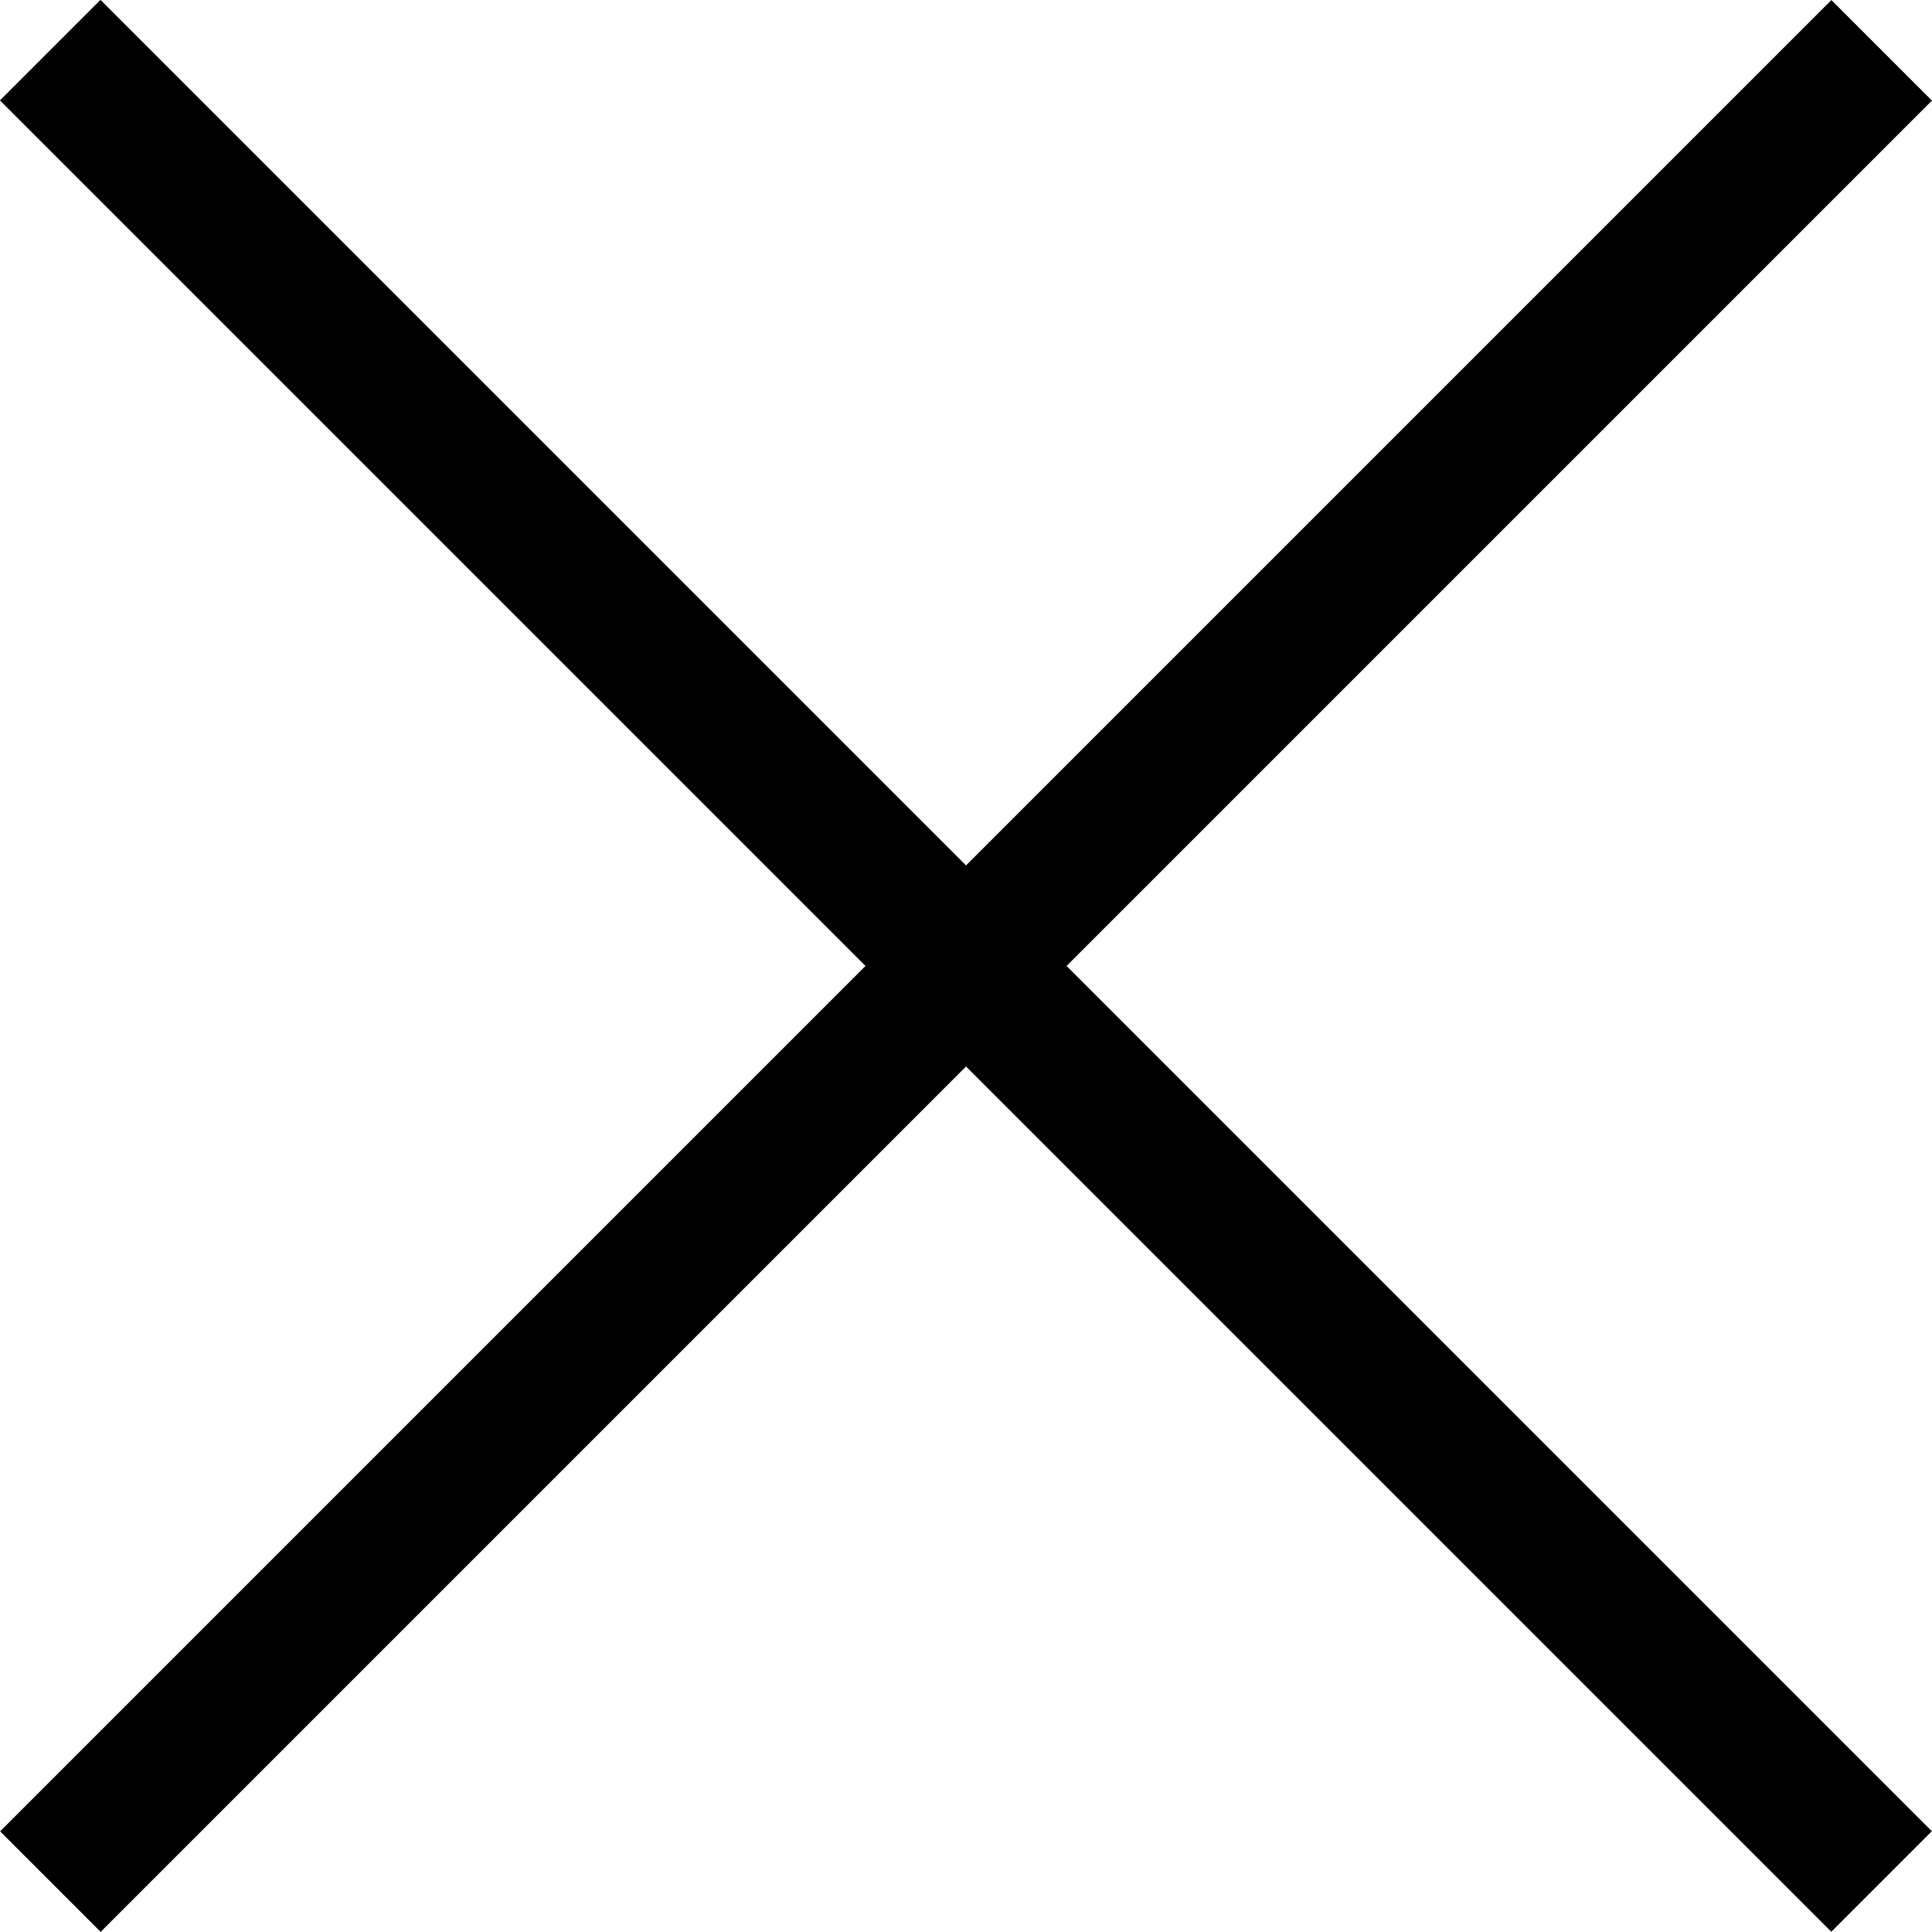
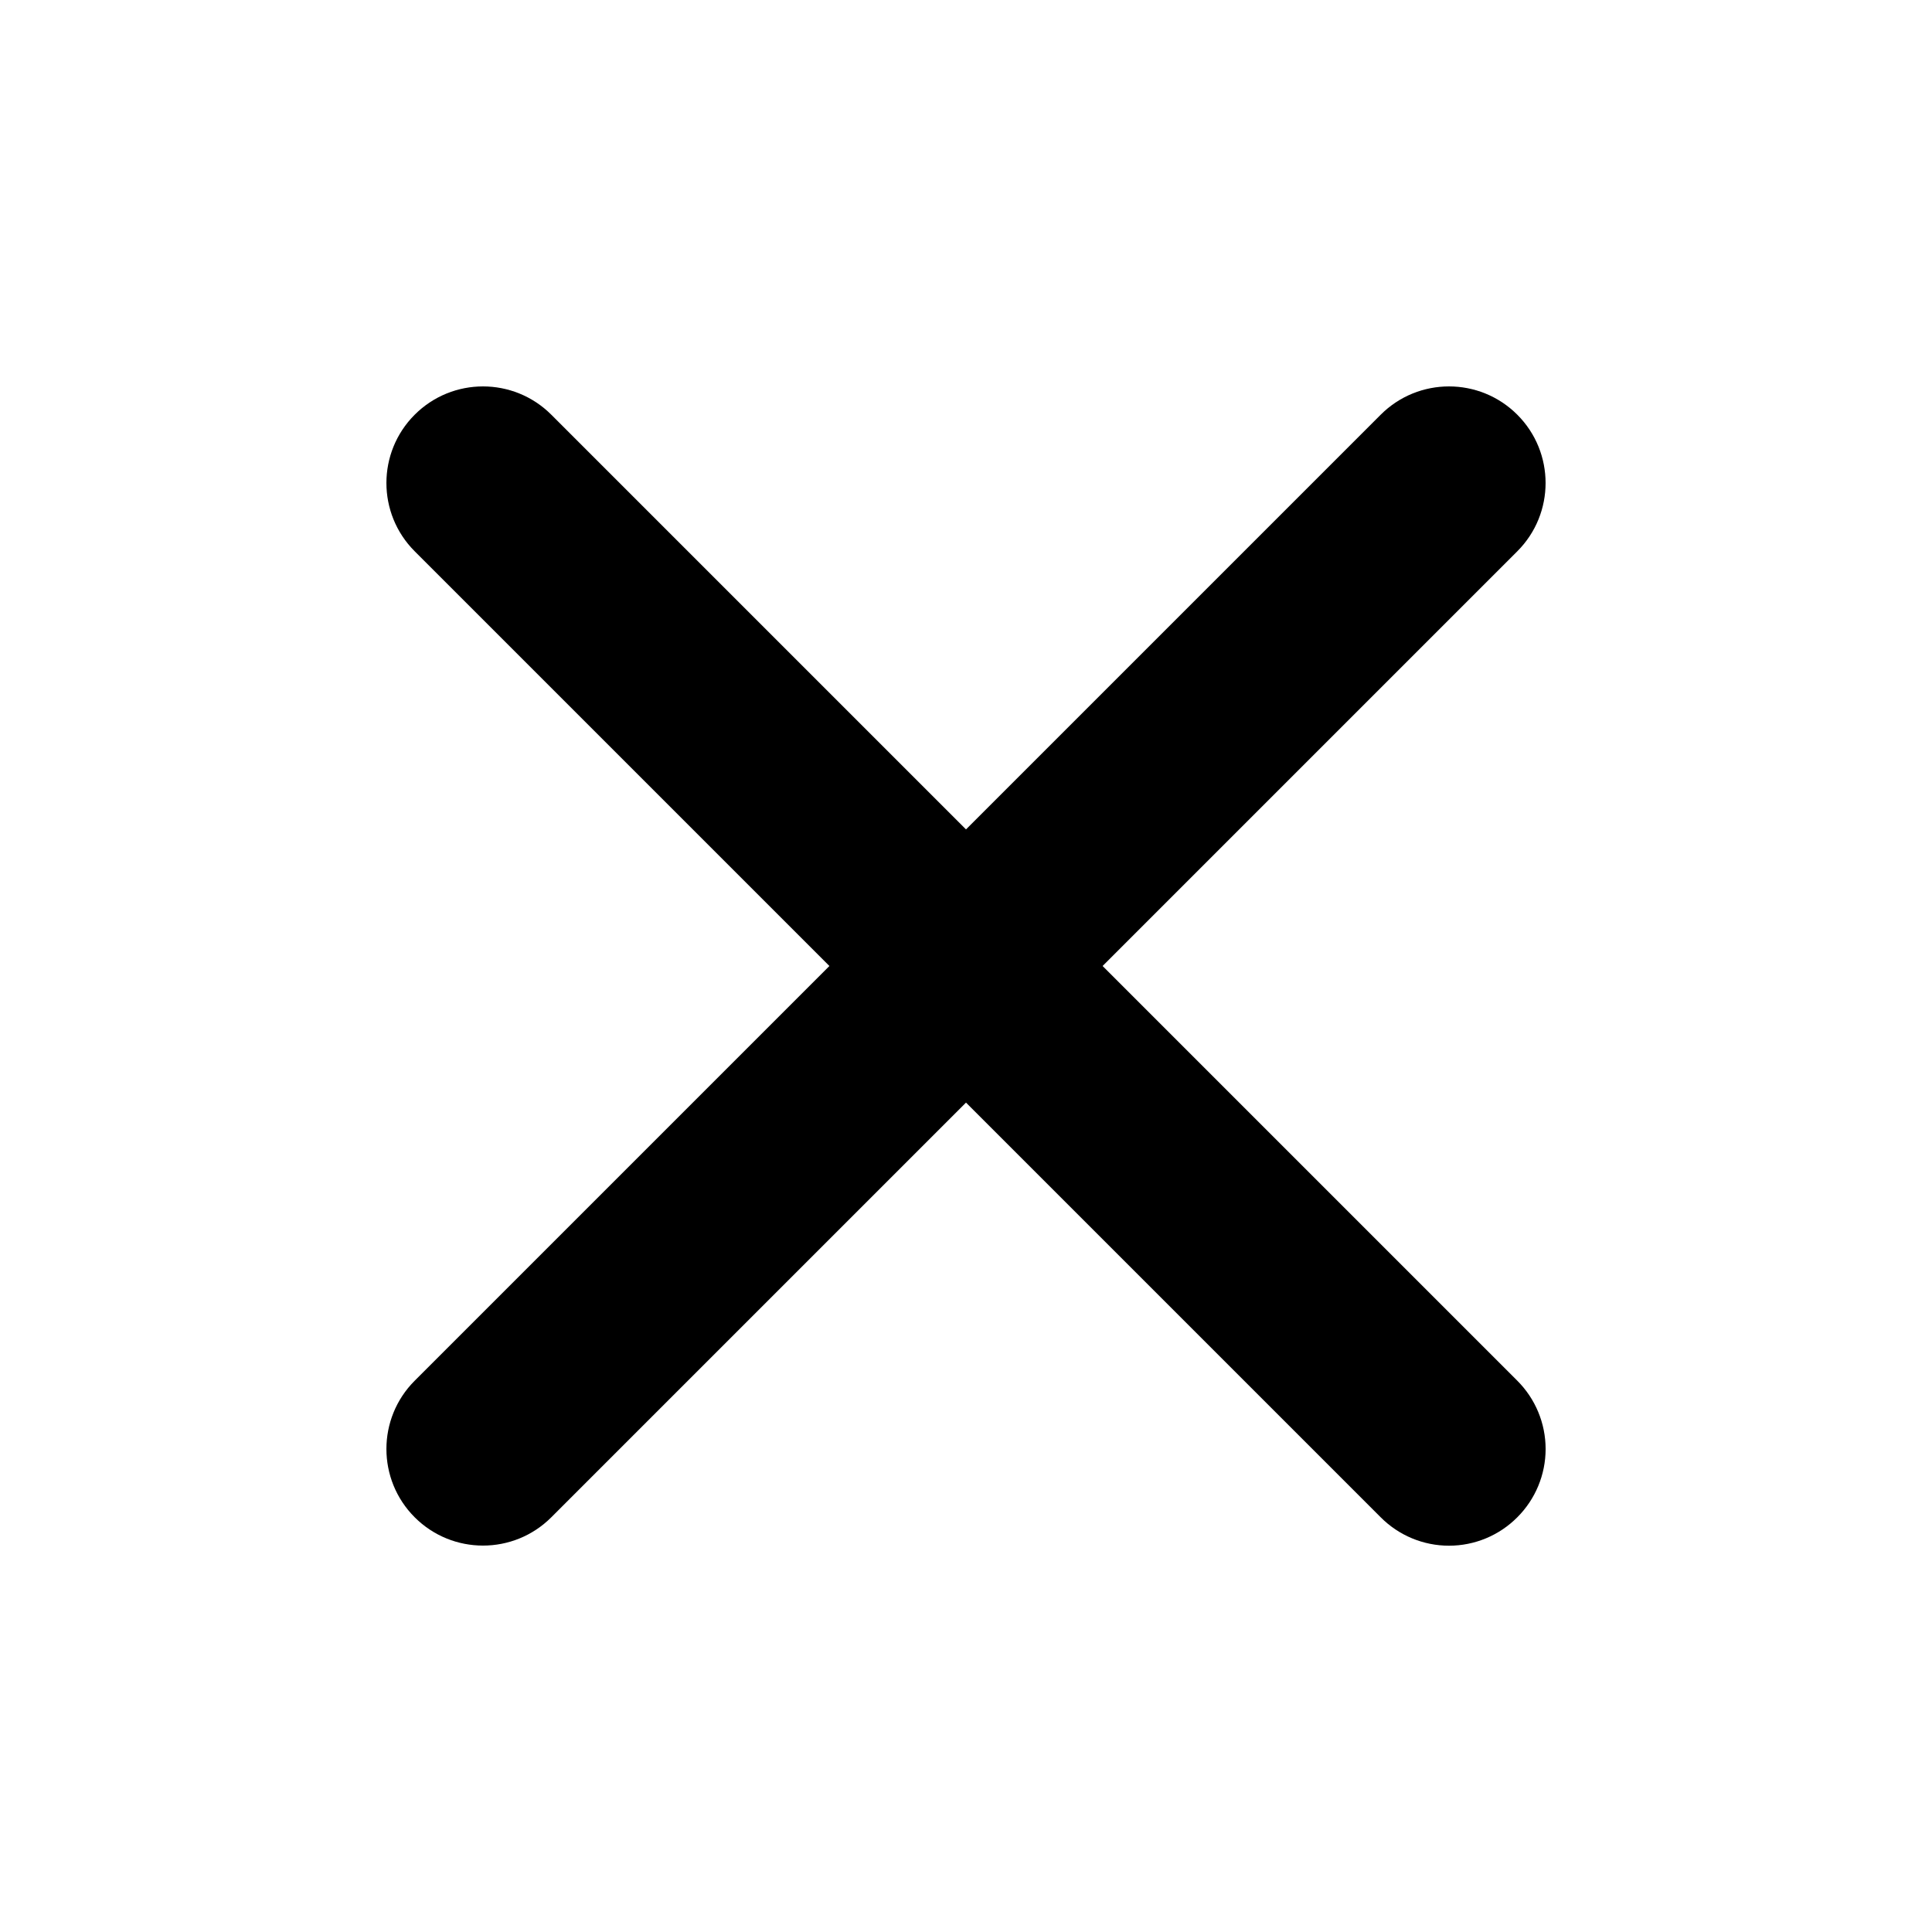
- <svg xmlns="http://www.w3.org/2000/svg" width="32" height="32" viewBox="0 0 32 32">
-   <path d="M30.332 31.996l-30.333-30.333 1.665-1.665 30.333 30.333-1.665 1.665zm-28.665.002l-1.665-1.665 30.332-30.332 1.665 1.665-30.332 30.332z" />
+ <svg xmlns="http://www.w3.org/2000/svg" viewBox="0 0 20 20">
+   <path d="M11.414 10l4.293-4.293a.999.999 0 1 0-1.414-1.414L10 8.586 5.707 4.293a.999.999 0 1 0-1.414 1.414L8.586 10l-4.293 4.293a.999.999 0 1 0 1.414 1.414L10 11.414l4.293 4.293a.997.997 0 0 0 1.414 0 .999.999 0 0 0 0-1.414L11.414 10z" />
</svg>
